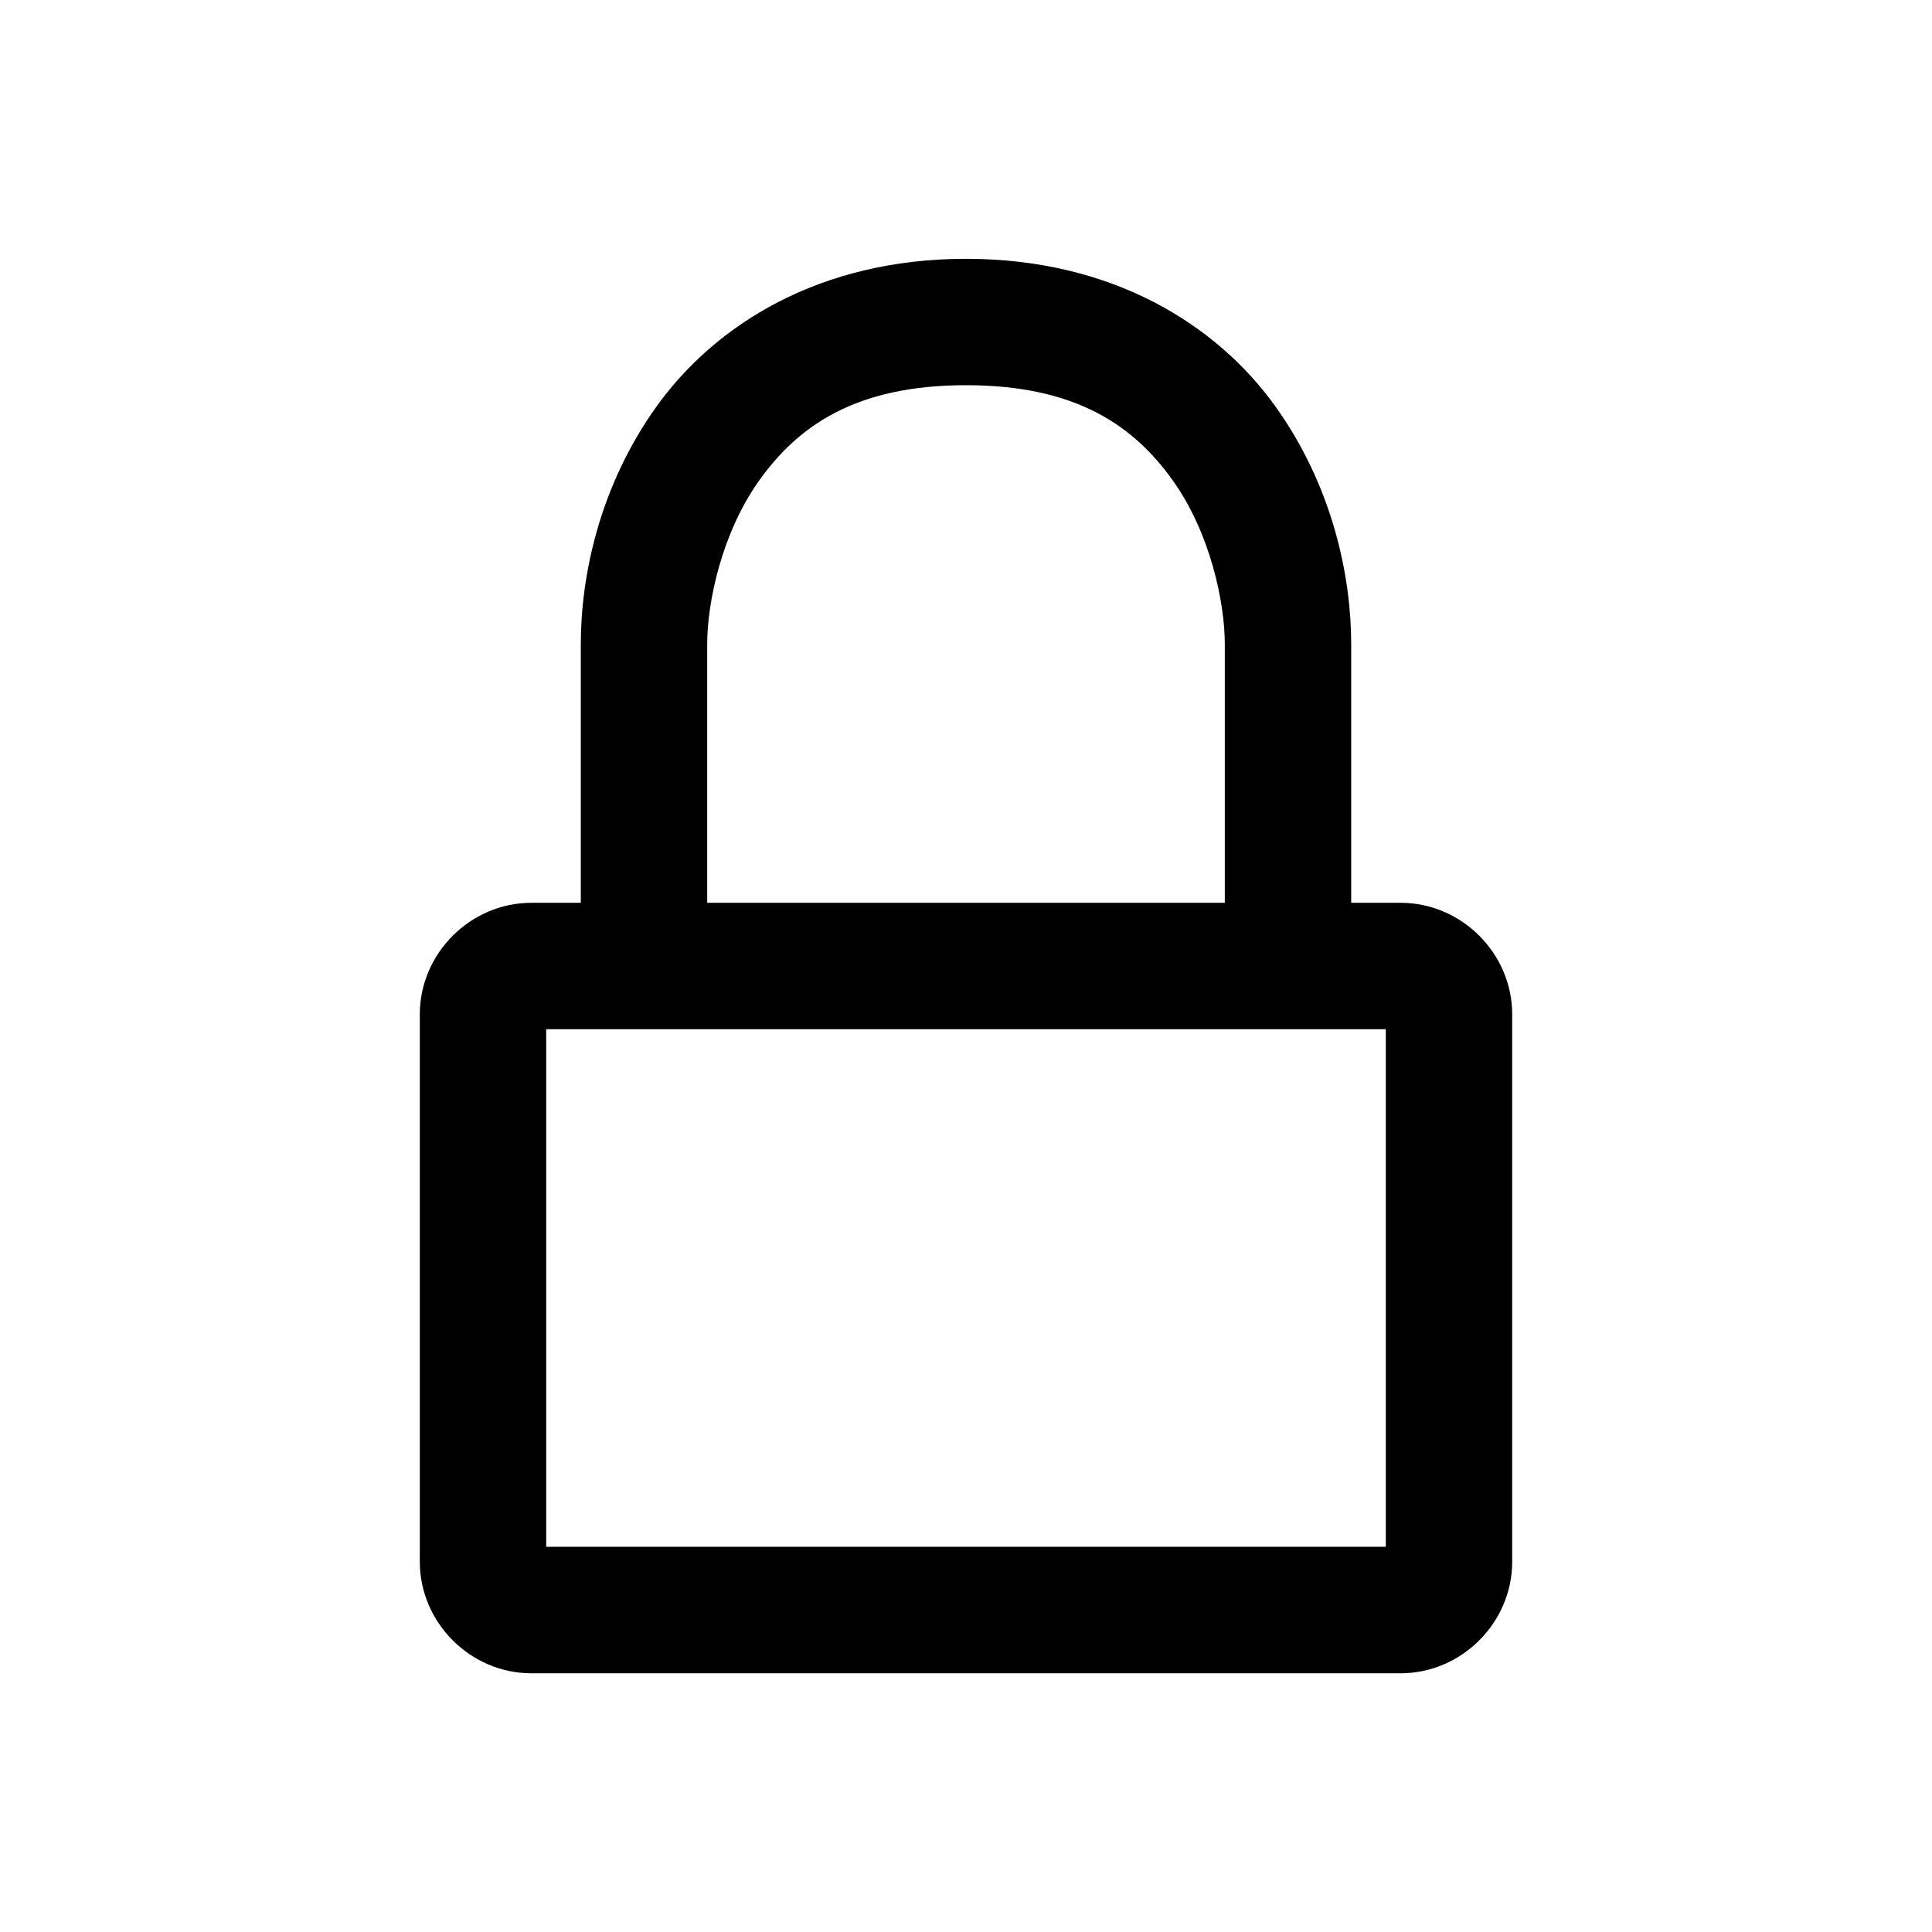
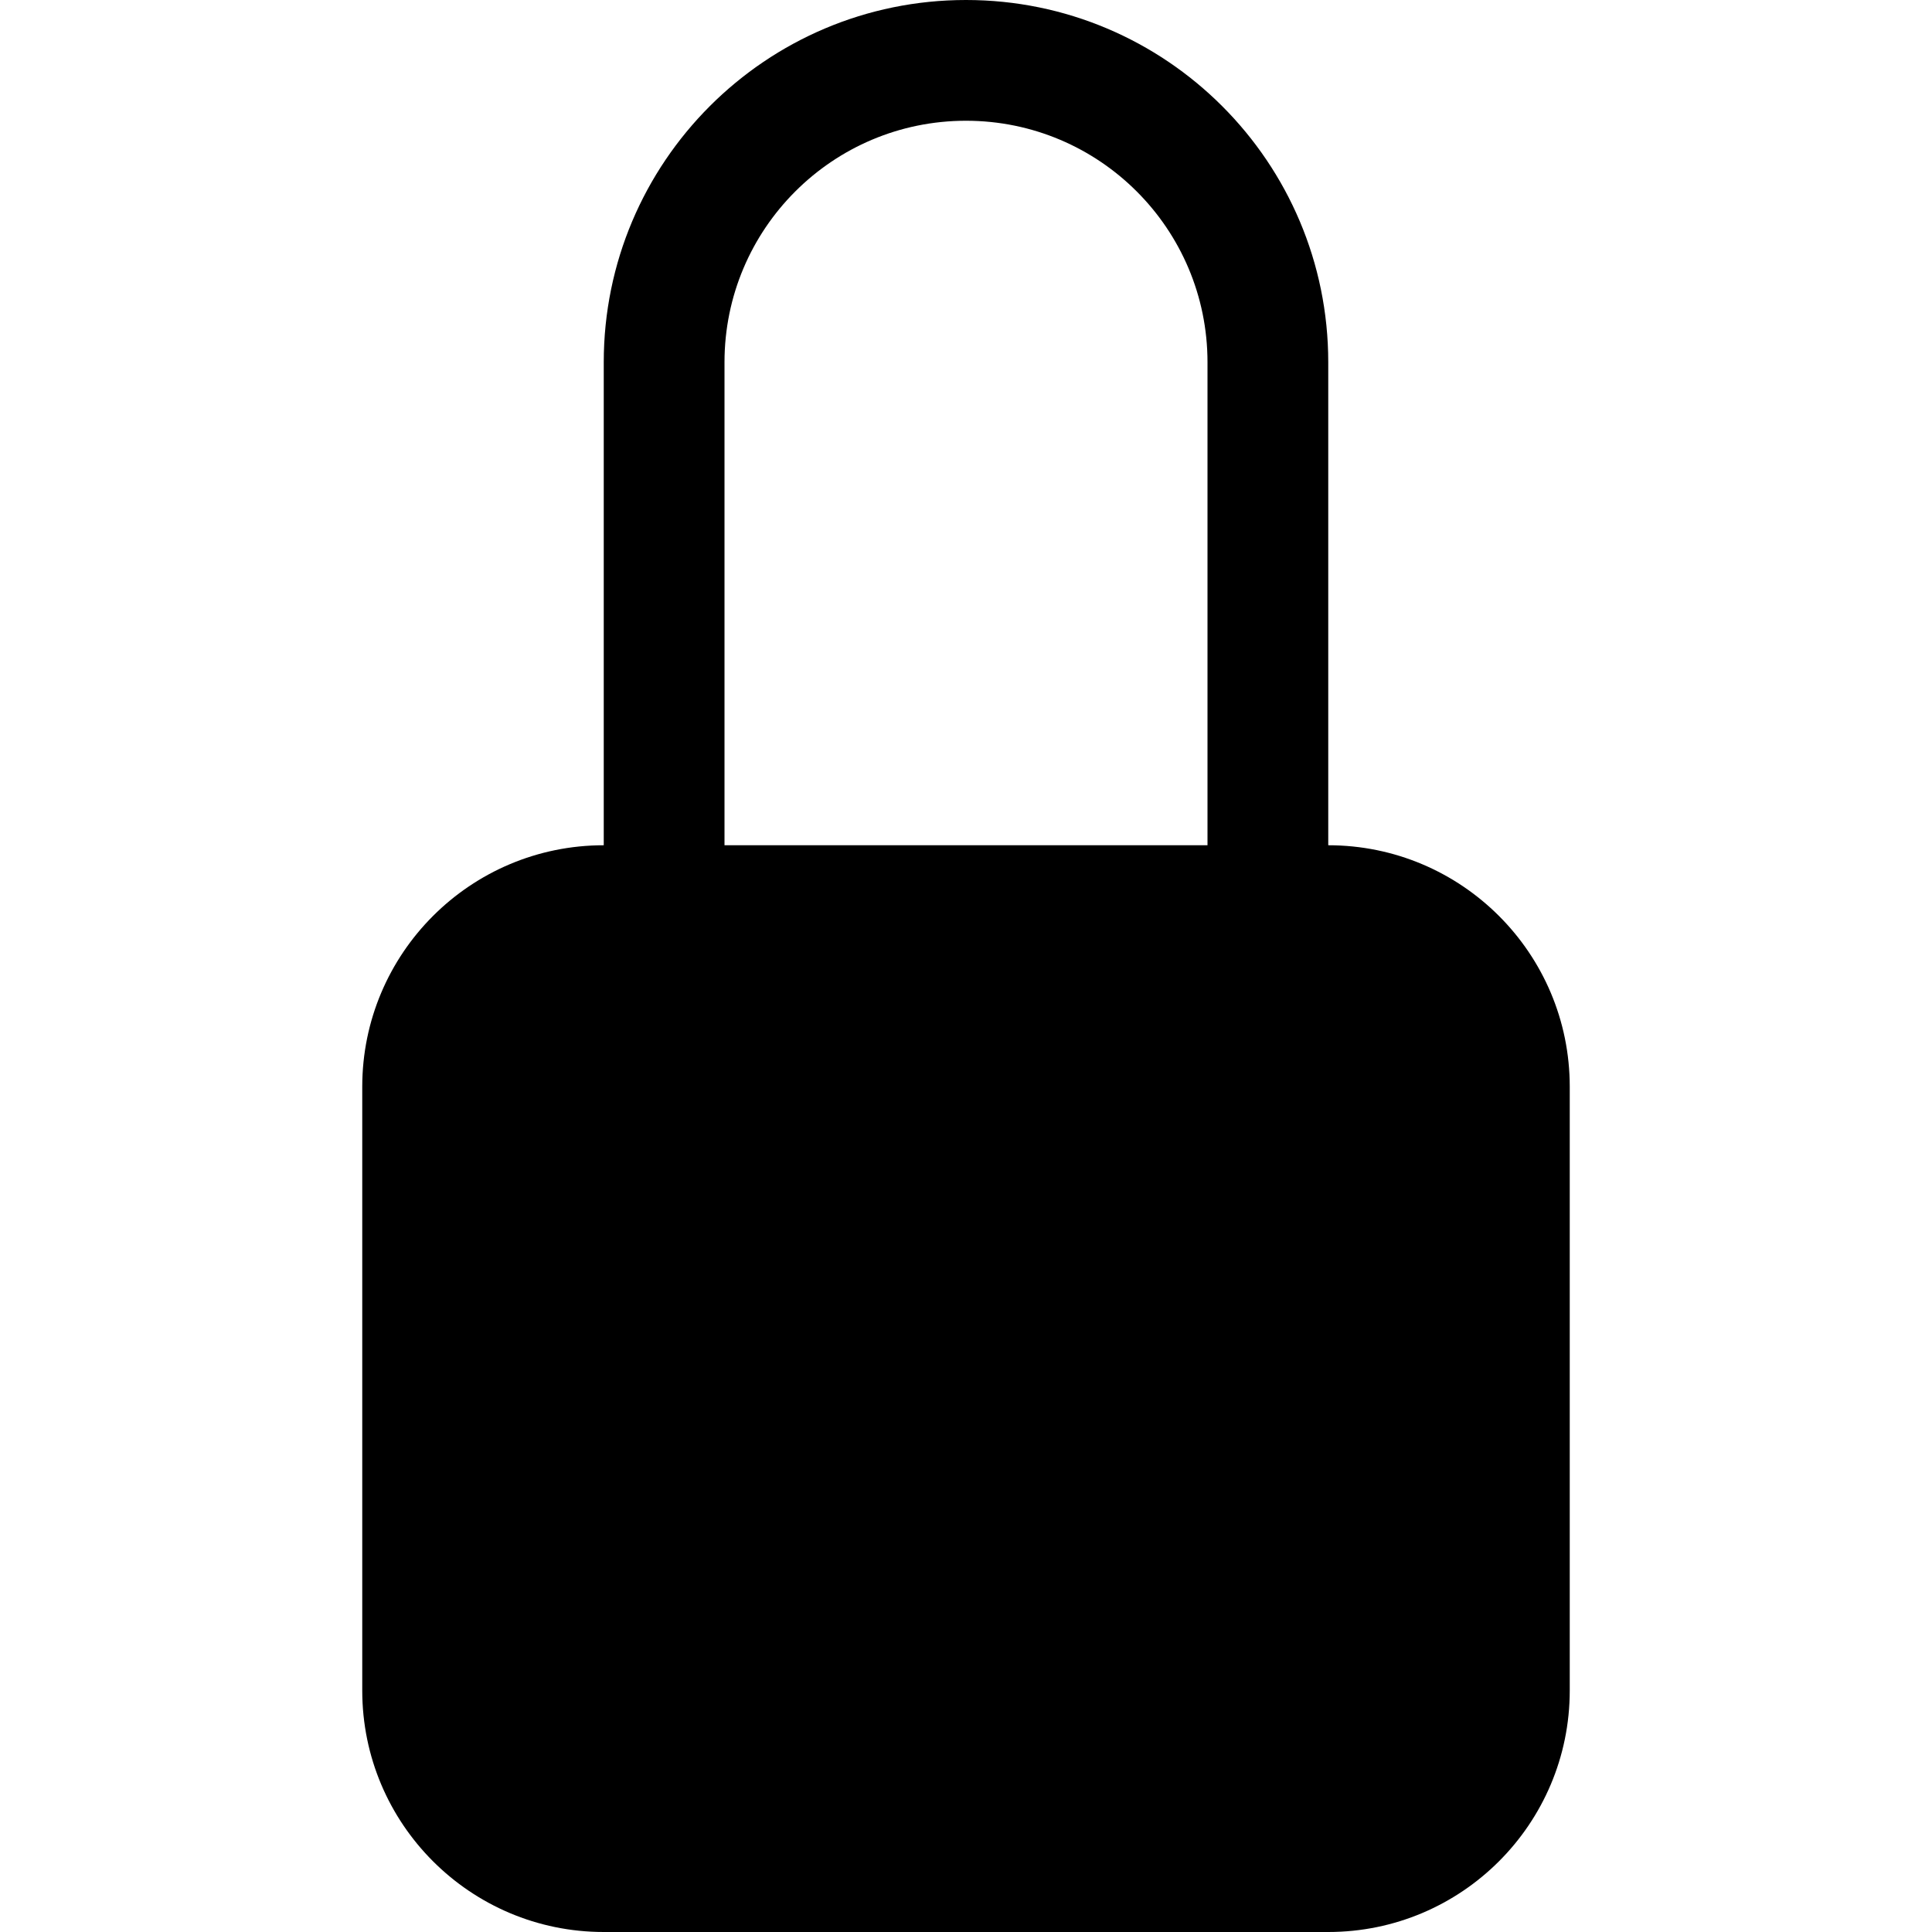
- <svg xmlns="http://www.w3.org/2000/svg" width="24px" height="24px" stroke-width="1.57" viewBox="0 0 24 24" fill="none" color="#000000" version="1.1" id="svg13655">
-   <defs id="defs13659" />
-   <path style="color:#000000;fill:#000000;stroke-linecap:round;stroke-linejoin:round;-inkscape-stroke:none" d="M 12,3.215 C 10.182,3.215 8.888,4.033 8.162,5.041 7.436,6.049 7.215,7.176 7.215,8 v 3.215 H 6.6 c -0.756,0 -1.385,0.629 -1.385,1.385 v 6.801 c 0,0.756 0.629,1.385 1.385,1.385 H 17.4 c 0.756,0 1.385,-0.629 1.385,-1.385 v -6.801 c 0,-0.756 -0.629,-1.385 -1.385,-1.385 H 16.785 V 8 c 0,-0.824 -0.222,-1.951 -0.947,-2.959 C 15.112,4.033 13.818,3.215 12,3.215 Z m 0,1.57 c 1.382,0 2.088,0.515 2.562,1.174 C 15.037,6.618 15.215,7.491 15.215,8 v 3.215 H 8.785 V 8 C 8.785,7.491 8.963,6.618 9.438,5.959 9.912,5.3 10.618,4.785 12,4.785 Z M 6.785,12.785 H 8 h 8 1.215 v 6.43 H 6.785 Z" id="path13653" />
+ <svg xmlns="http://www.w3.org/2000/svg" width="16" height="16" fill="currentColor" class="bi bi-lock-fill" viewBox="0 0 16 16">
+   <path d="M8 1a2 2 0 0 1 2 2v4H6V3a2 2 0 0 1 2-2zm3 6V3a3 3 0 0 0-6 0v4a2 2 0 0 0-2 2v5a2 2 0 0 0 2 2h6a2 2 0 0 0 2-2V9a2 2 0 0 0-2-2z" />
</svg>
